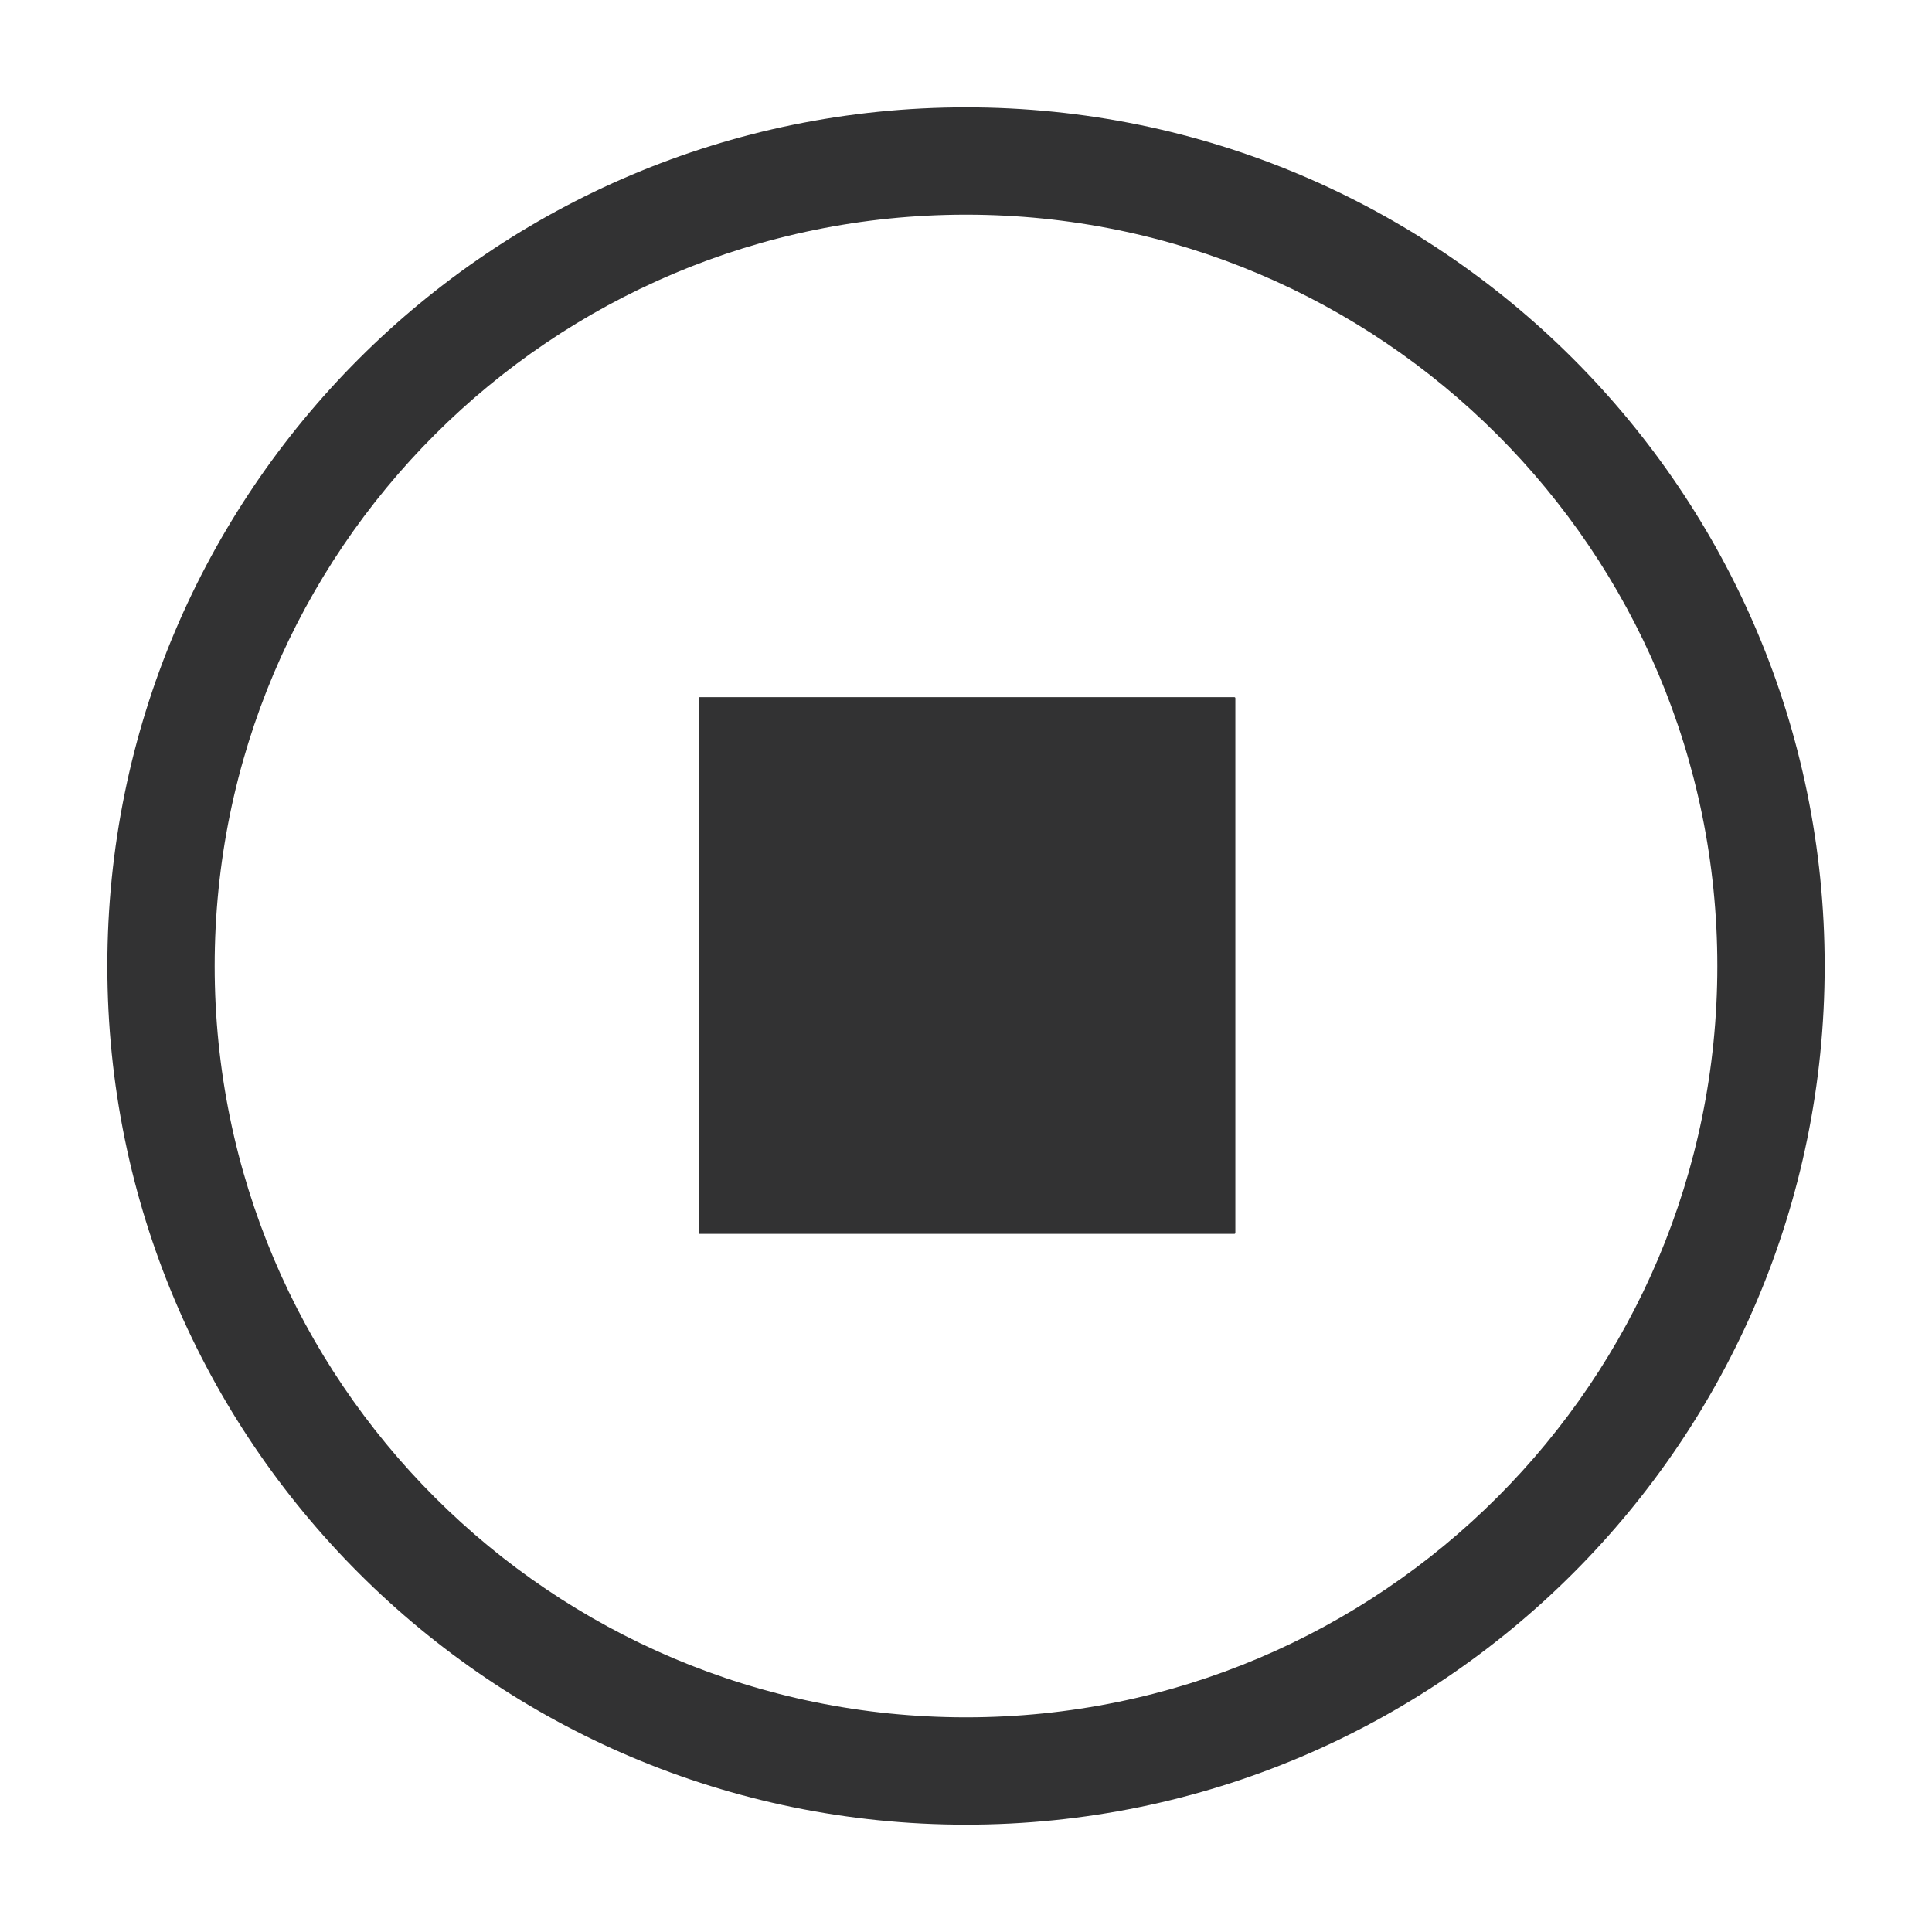
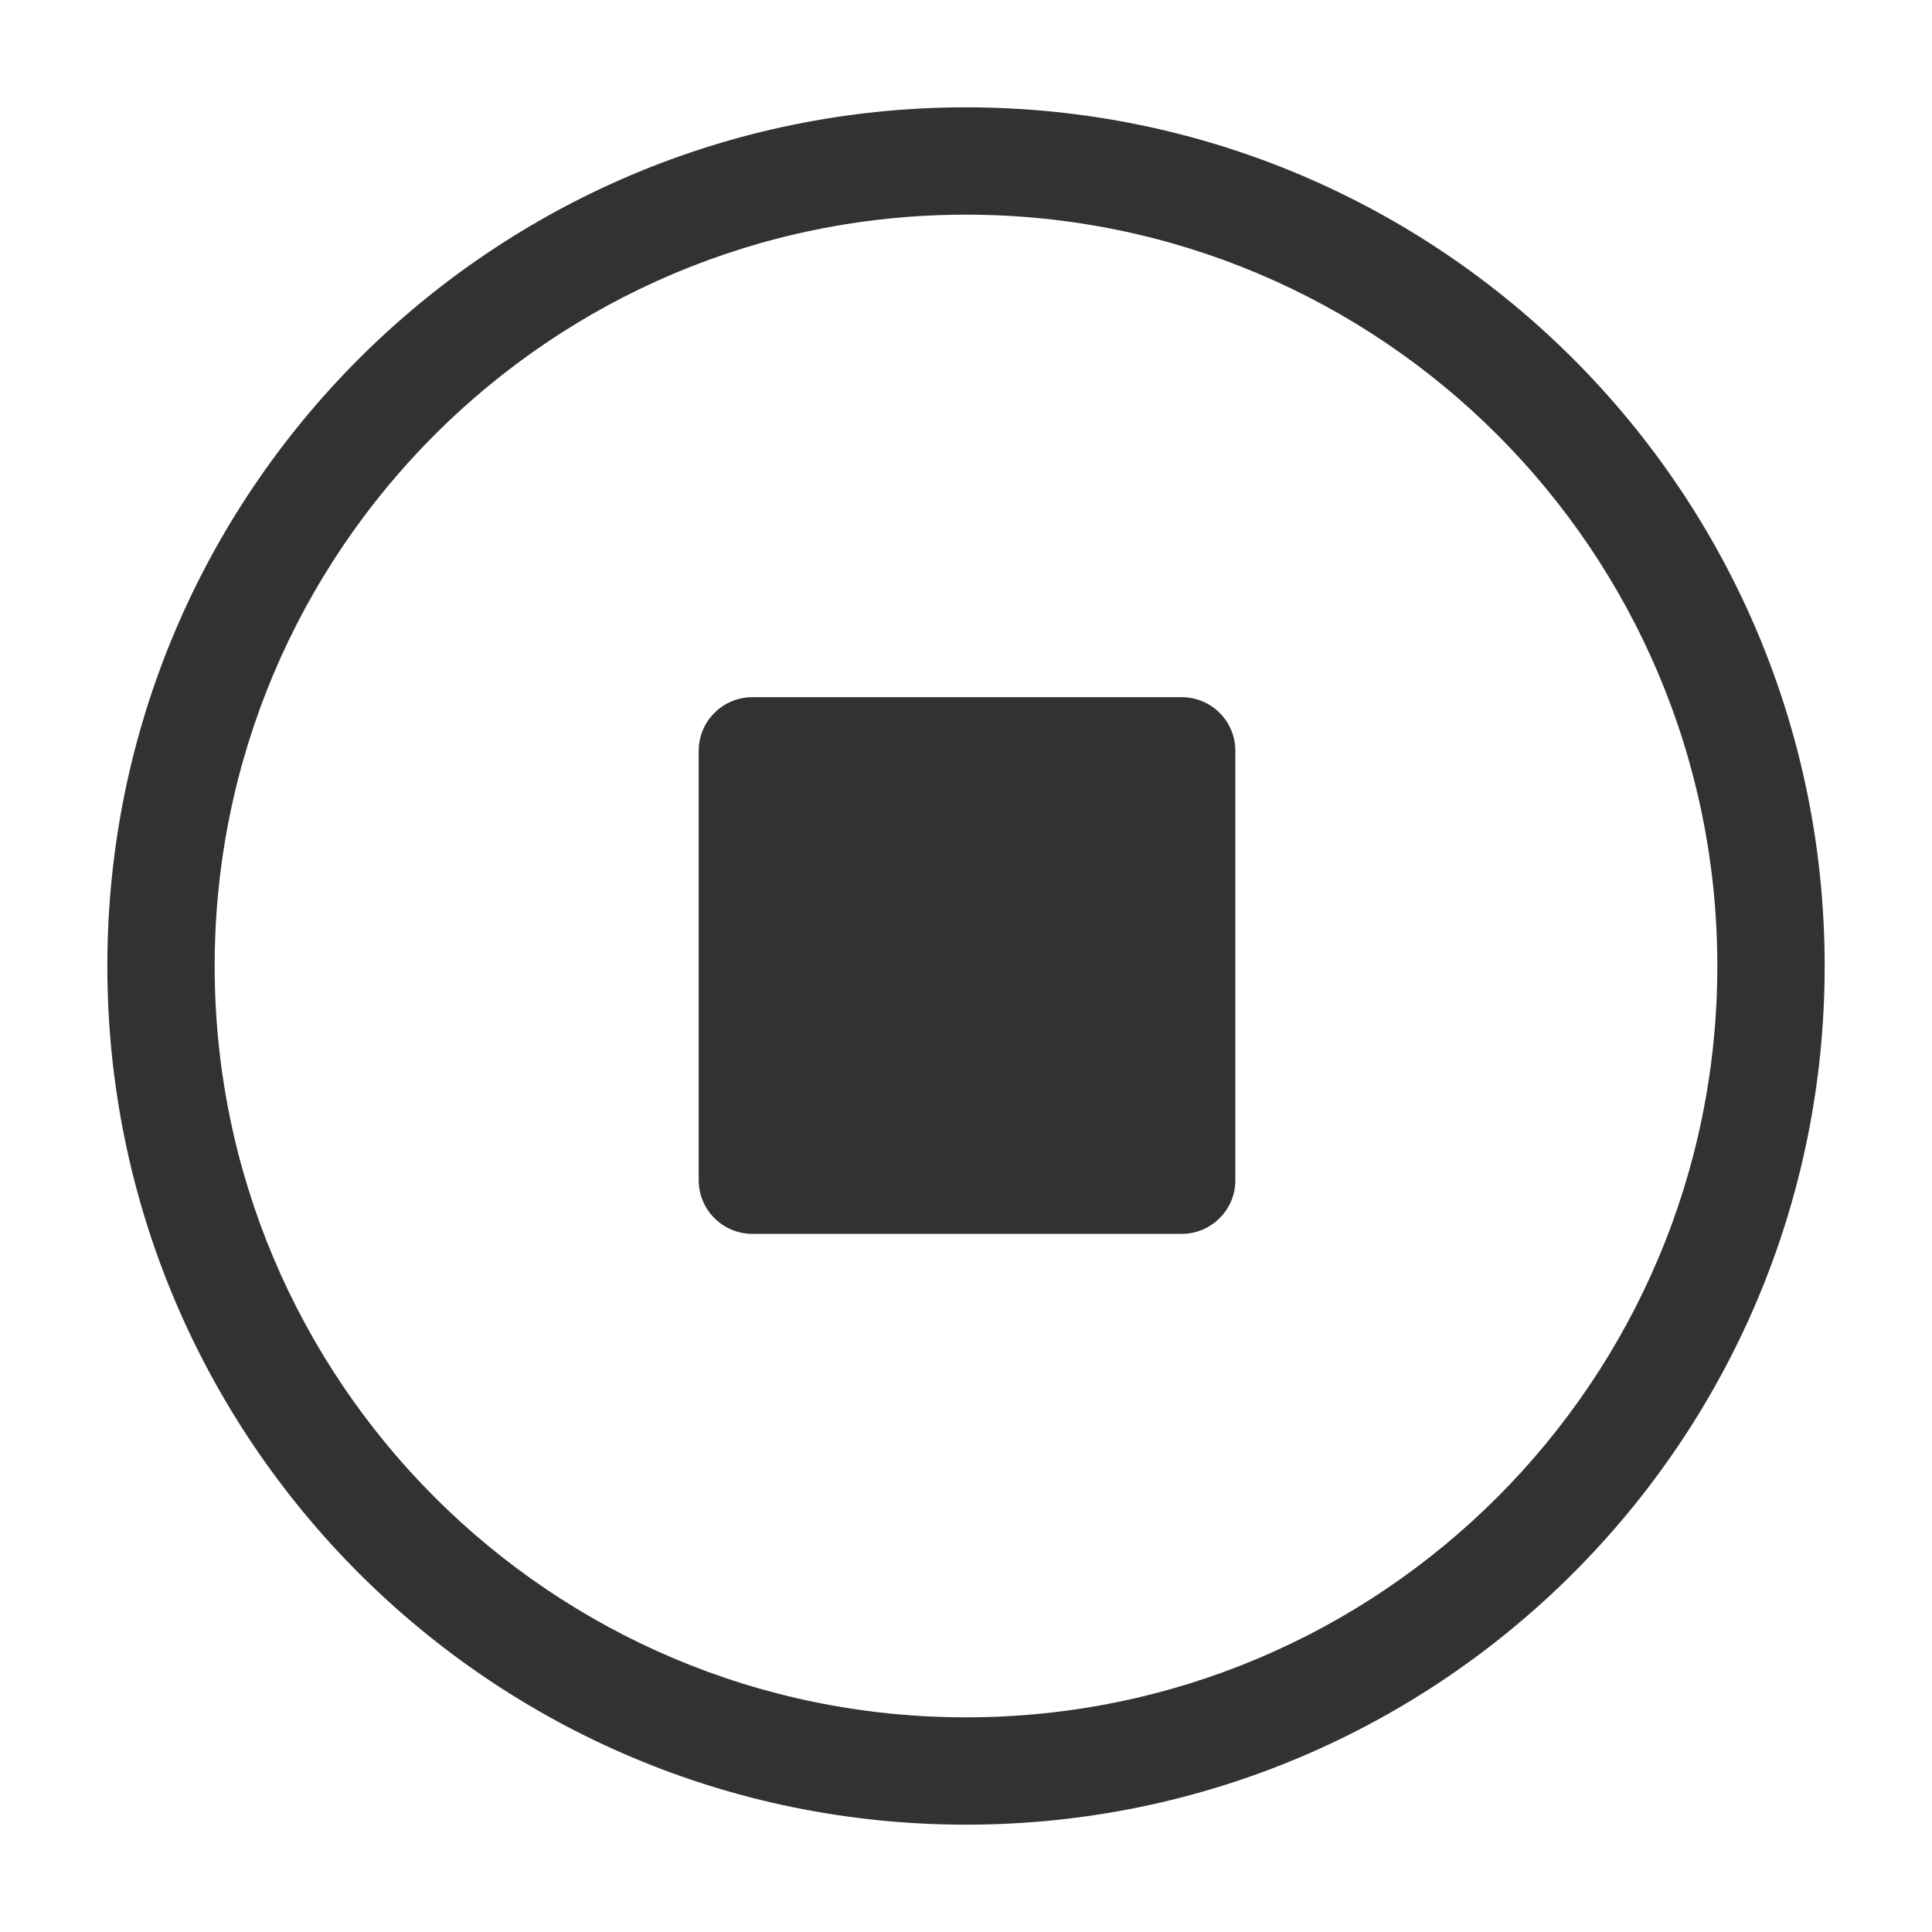
<svg xmlns="http://www.w3.org/2000/svg" width="1000" height="1000">
-   <path d="M362.144 360.863h276.778a.5.5 0 0 1 .5.5v276.778a.5.5 0 0 1-.5.5H362.144a.5.5 0 0 1-.5-.5V361.363a.5.5 0 0 1 .5-.5zM500 888.89c214.777 0 388.889-174.112 388.889-388.889 0-214.777-174.112-388.889-388.889-388.889-214.777 0-388.889 174.112-388.889 388.889 0 214.777 174.112 388.889 388.889 388.889zm0 55.555C254.54 944.444 55.556 745.46 55.556 500S254.54 55.556 500 55.556 944.444 254.54 944.444 500 745.46 944.444 500 944.444z" fill="#323233" fill-rule="evenodd" />
+   <path d="M389.422 360.863h222.222c15.342 0 27.778 12.437 27.778 27.778v222.222c0 15.342-12.436 27.778-27.778 27.778H389.422c-15.341 0-27.778-12.436-27.778-27.778V388.641c0-15.341 12.437-27.778 27.778-27.778zM500 888.89c214.777 0 388.889-174.112 388.889-388.889 0-214.777-174.112-388.889-388.889-388.889-214.777 0-388.889 174.112-388.889 388.889 0 214.777 174.112 388.889 388.889 388.889zm0 55.555C254.54 944.444 55.556 745.46 55.556 500S254.54 55.556 500 55.556 944.444 254.54 944.444 500 745.46 944.444 500 944.444z" fill="#323233" fill-rule="evenodd" />
</svg>
